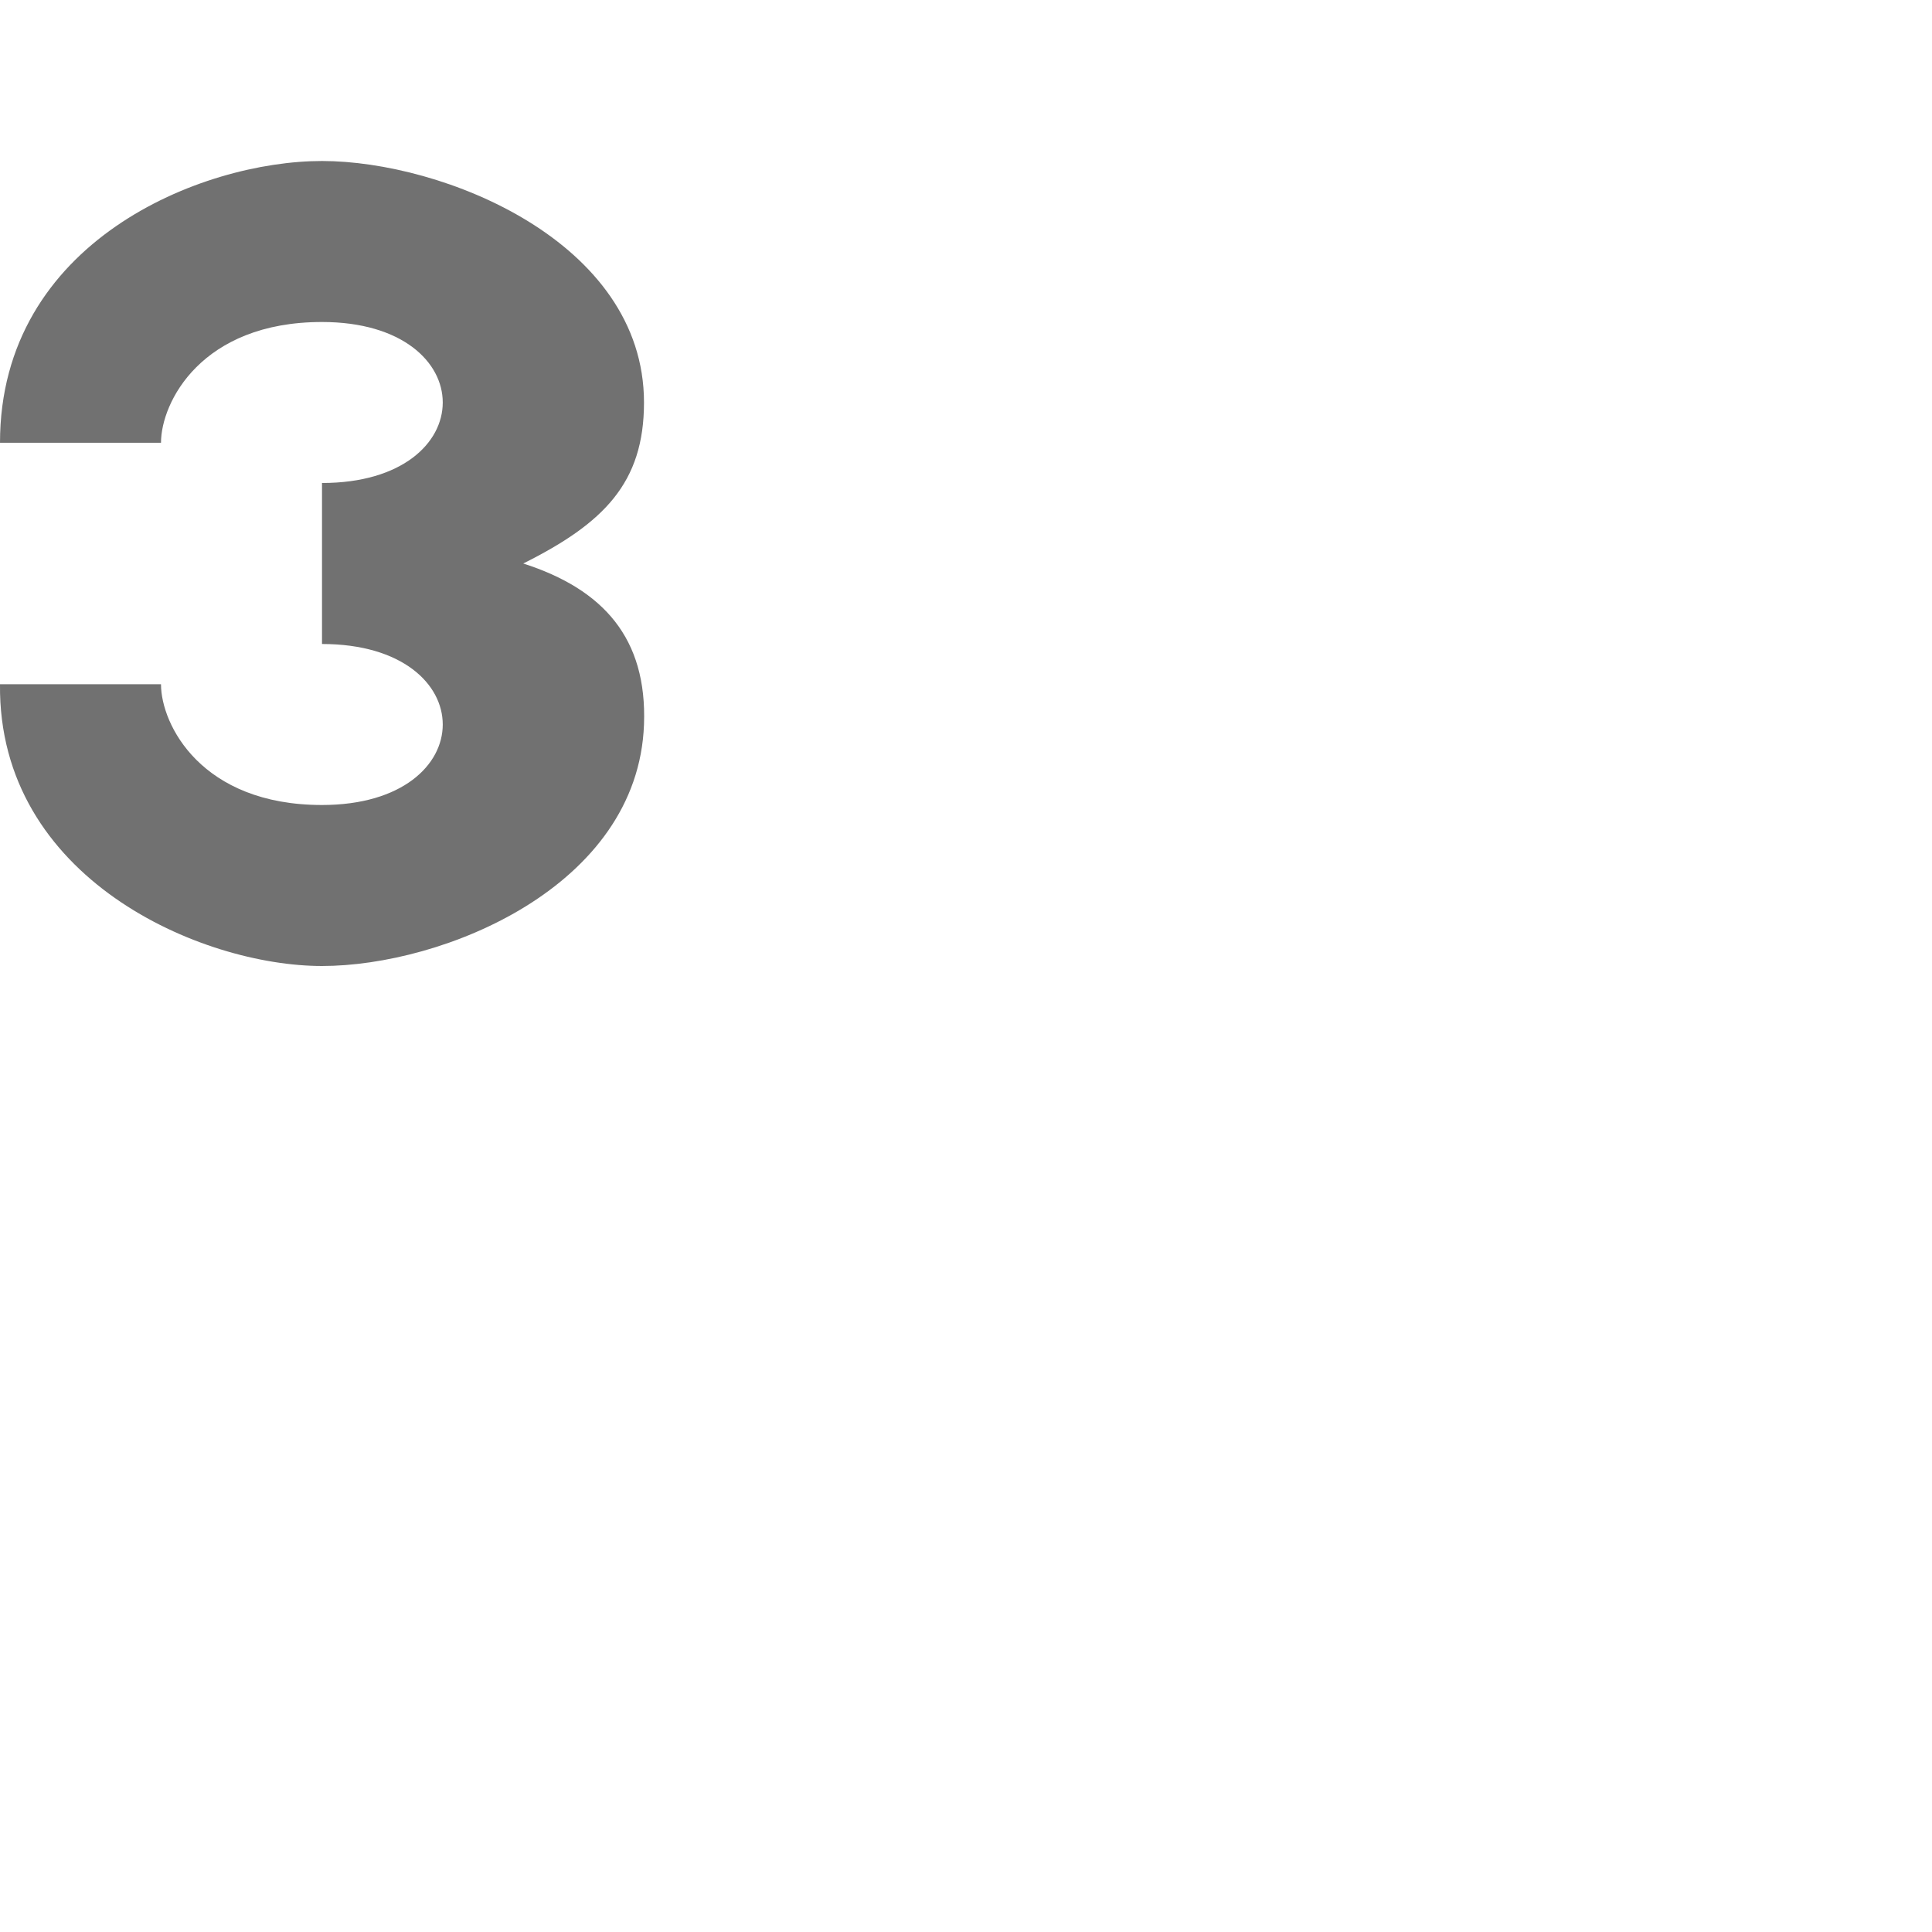
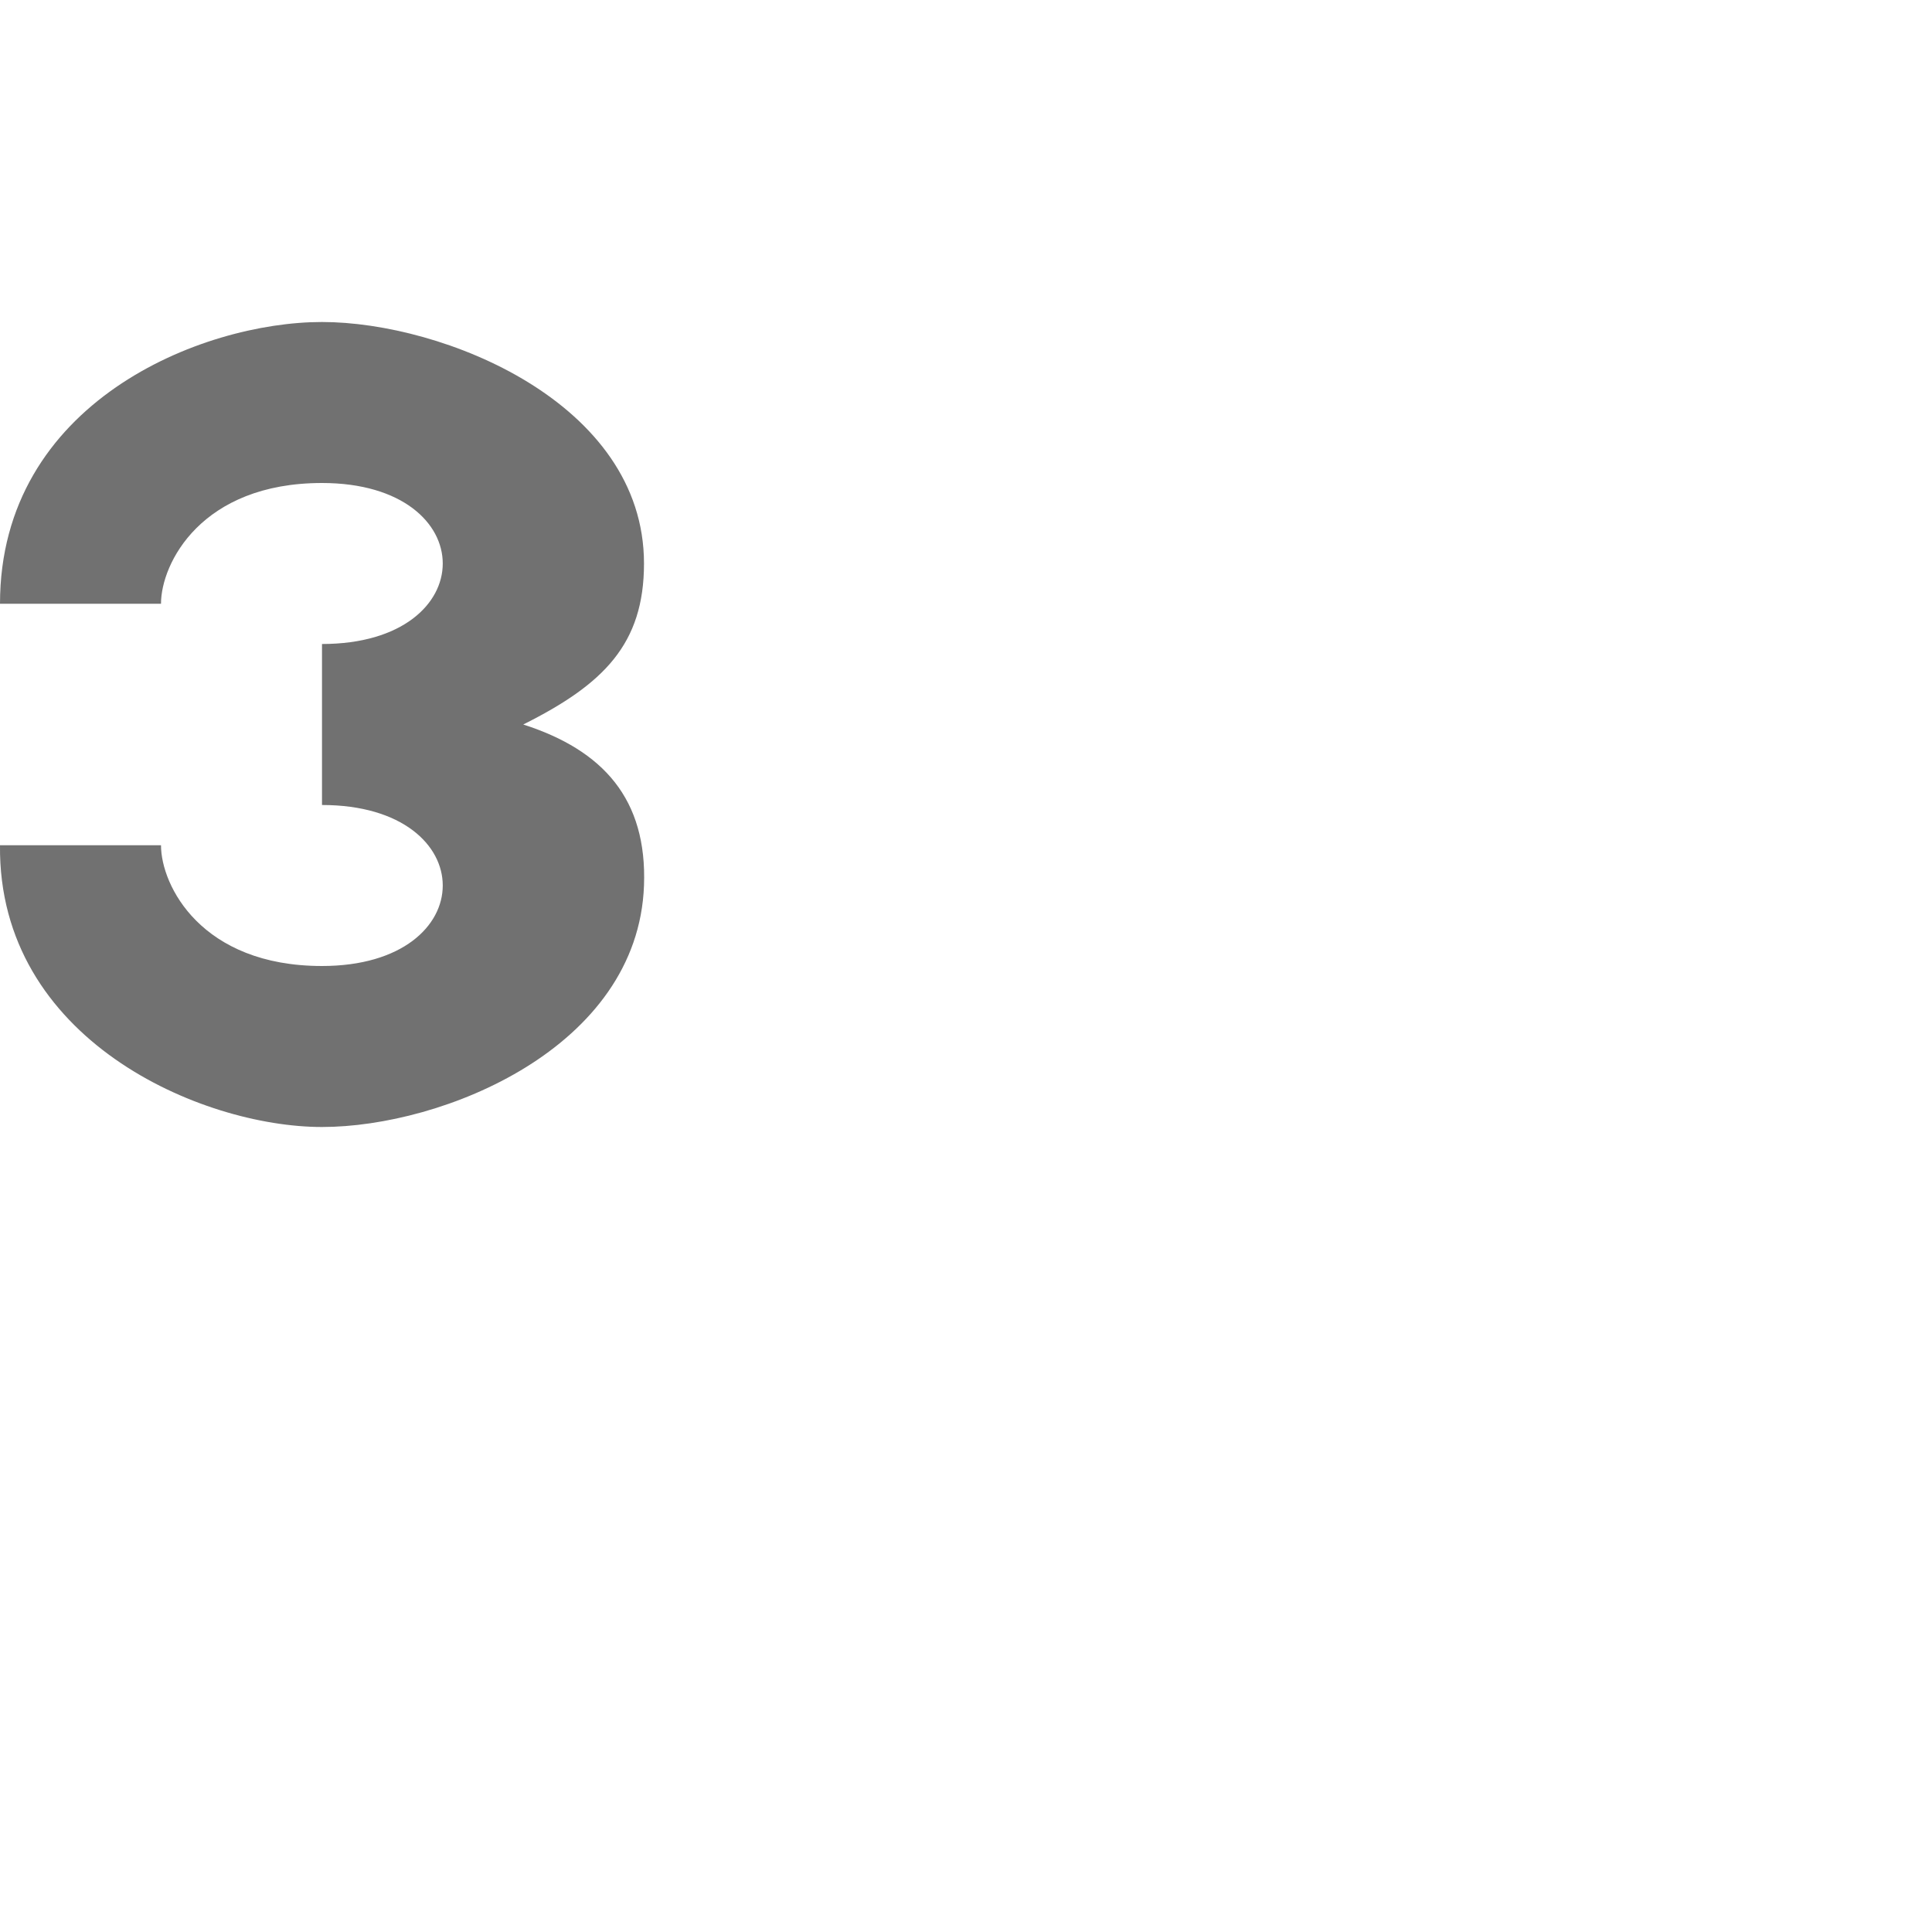
<svg xmlns="http://www.w3.org/2000/svg" width="1200" height="1200" viewBox="0 0 1200 1200" version="1.1" id="svg1">
  <defs id="defs1" />
  <g id="layer1">
-     <path id="path16160" style="fill:#000000;fill-opacity:0.555;stroke:none;stroke-width:1px;stroke-linecap:butt;stroke-linejoin:miter;stroke-opacity:1" d="m 200,400 c 50,0 75,25 75,50 0,25 -25,50 -75,50 -75,0 -100,-50 -100,-75 H 0 c -1.272,120.797 125,175 200,175 75,0 196.282,-49.115 200,-150 1.972,-53.523 -25.187,-83.996 -75,-100 50,-25 75,-50 75,-100 C 400,150 275,100 200,100 125,100 0,150 0,275 h 100 c 0,-25 25,-75 100,-75 50,0 75,25 75,50 0,25 -25,50 -75,50 z" />
+     <path id="path16160" style="fill:#000000;fill-opacity:0.555;stroke:none;stroke-width:1px;stroke-linecap:butt;stroke-linejoin:miter;stroke-opacity:1" d="m 200,500 c 50,0 75,25 75,50 0,25 -25,50 -75,50 -75,0 -100,-50 -100,-75 H 0 c -1.272,120.797 125,175 200,175 75,0 196.282,-49.115 200,-150 1.972,-53.523 -25.187,-83.996 -75,-100 50,-25 75,-50 75,-100 C 400,250 275,200 200,200 125,200 0,250 0,375 h 100 c 0,-25 25,-75 100,-75 50,0 75,25 75,50 0,25 -25,50 -75,50 z" />
  </g>
</svg>
